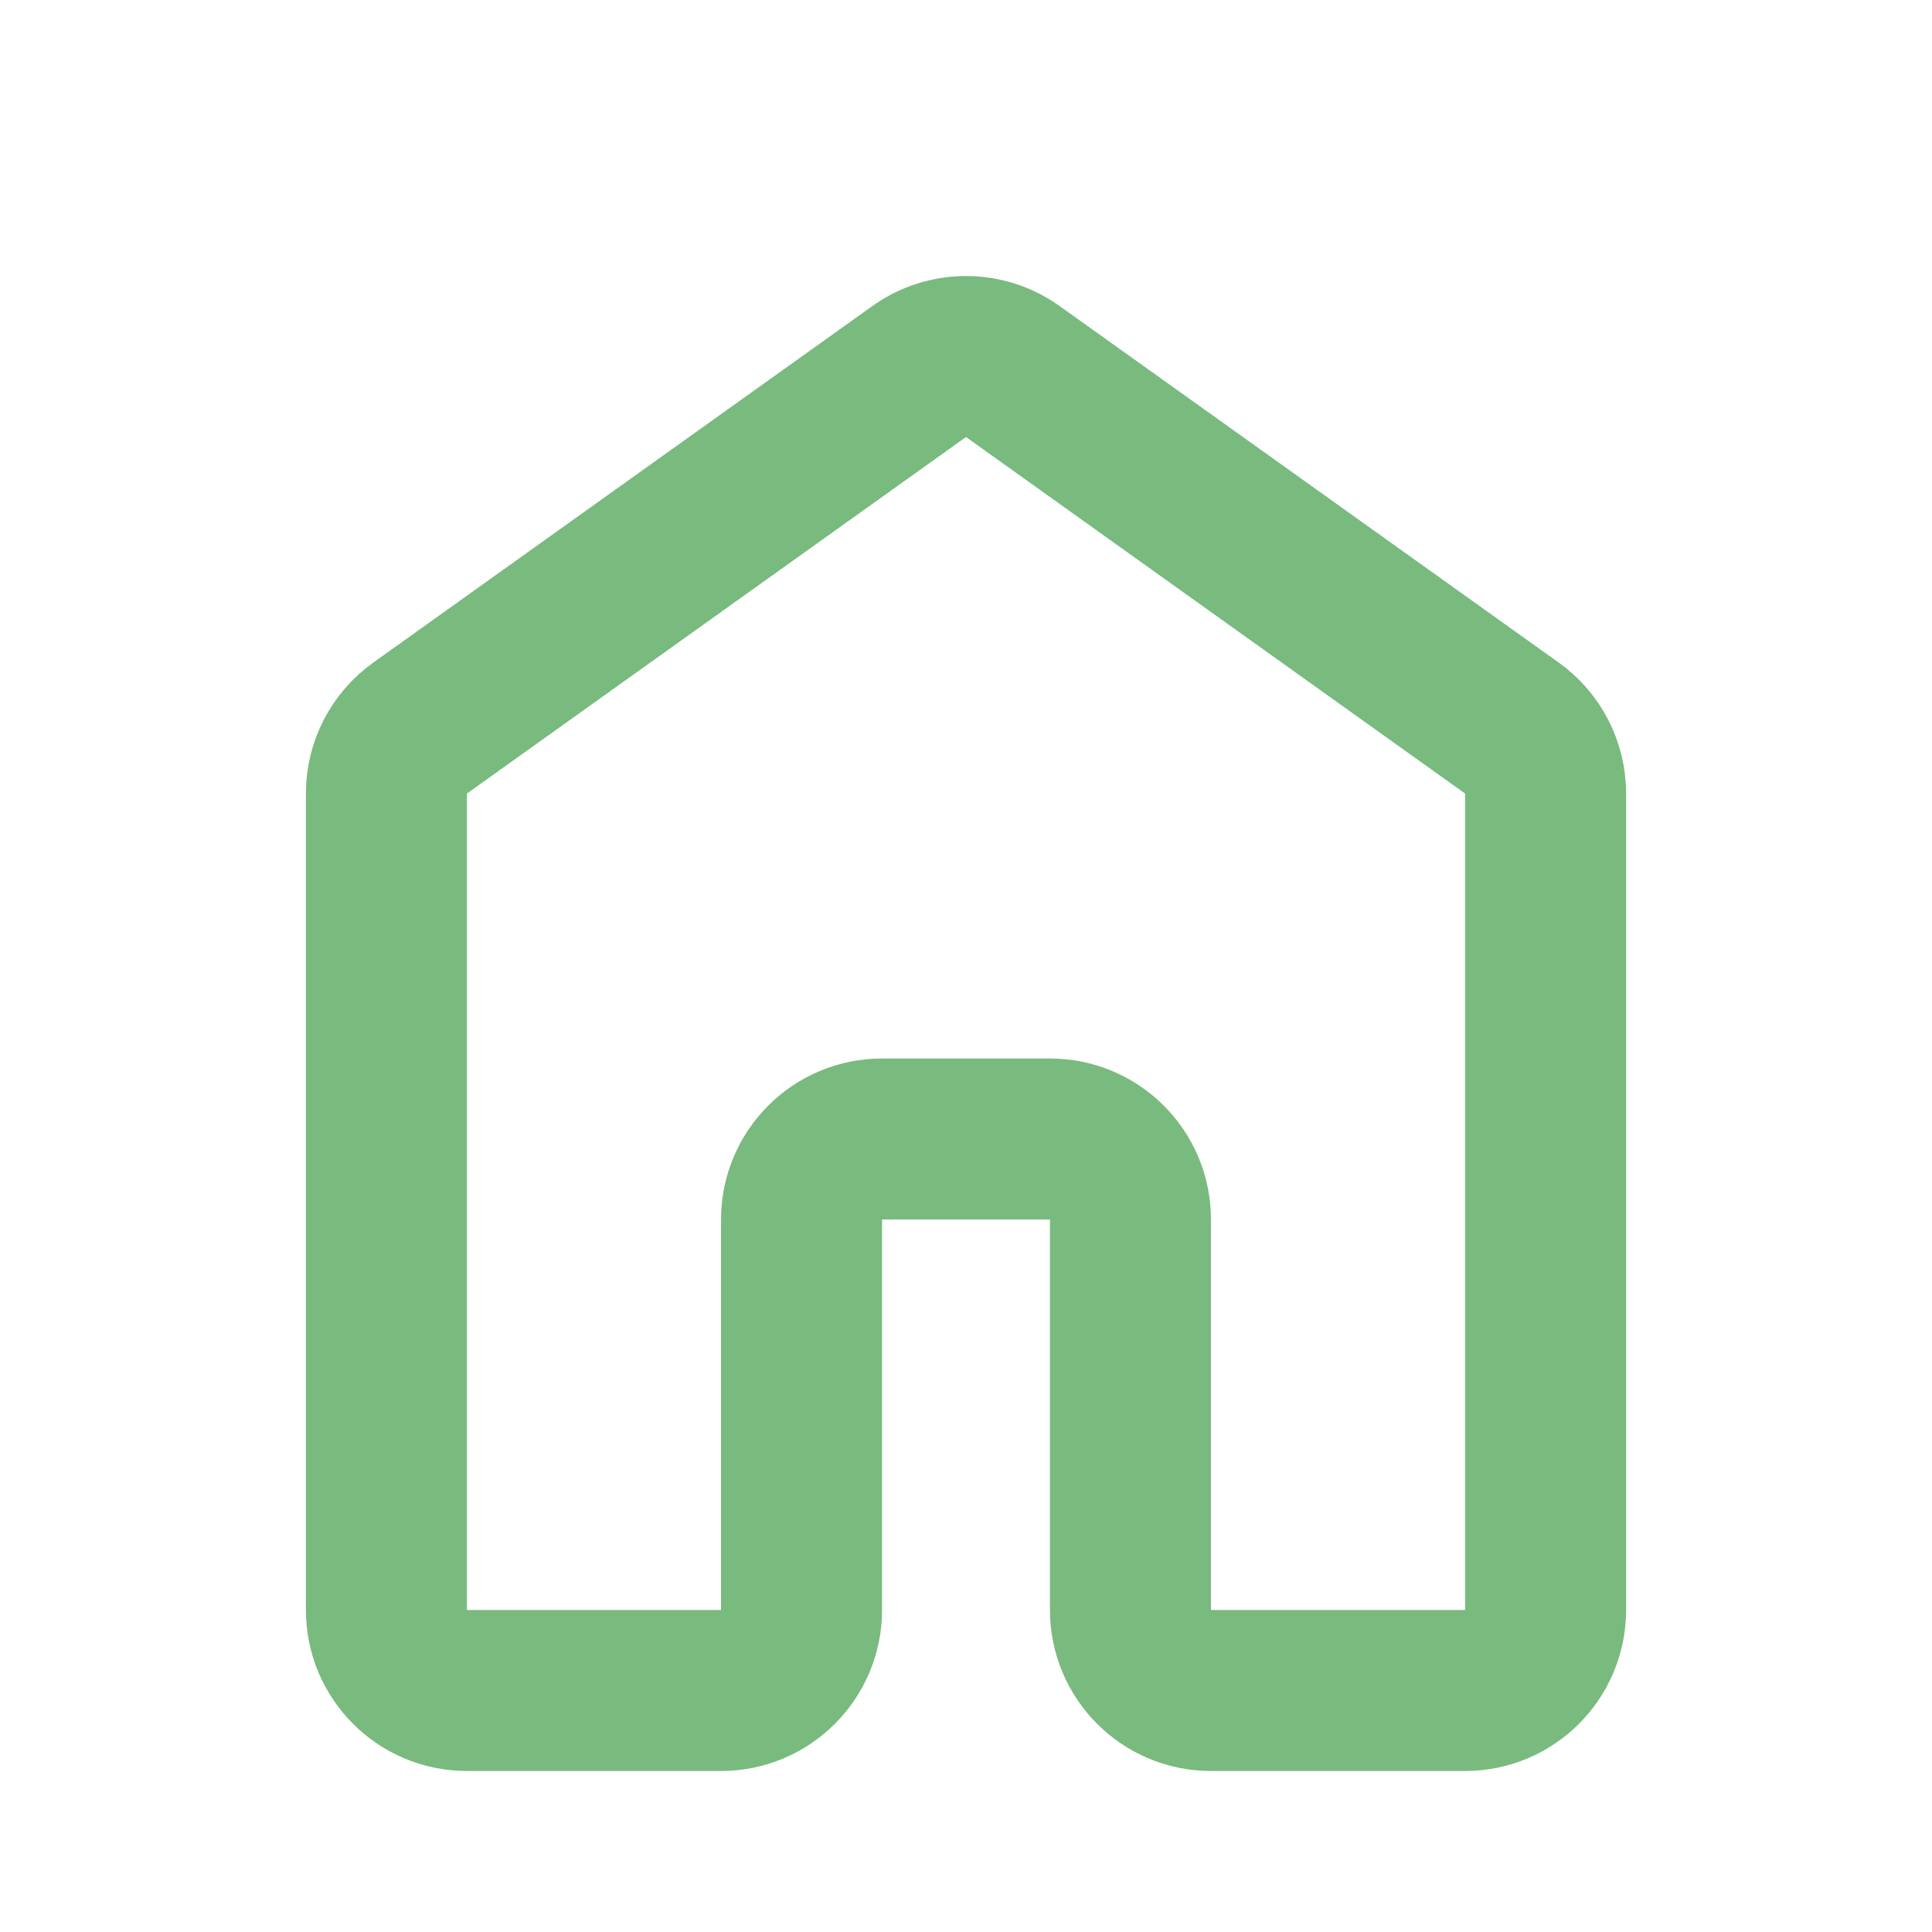
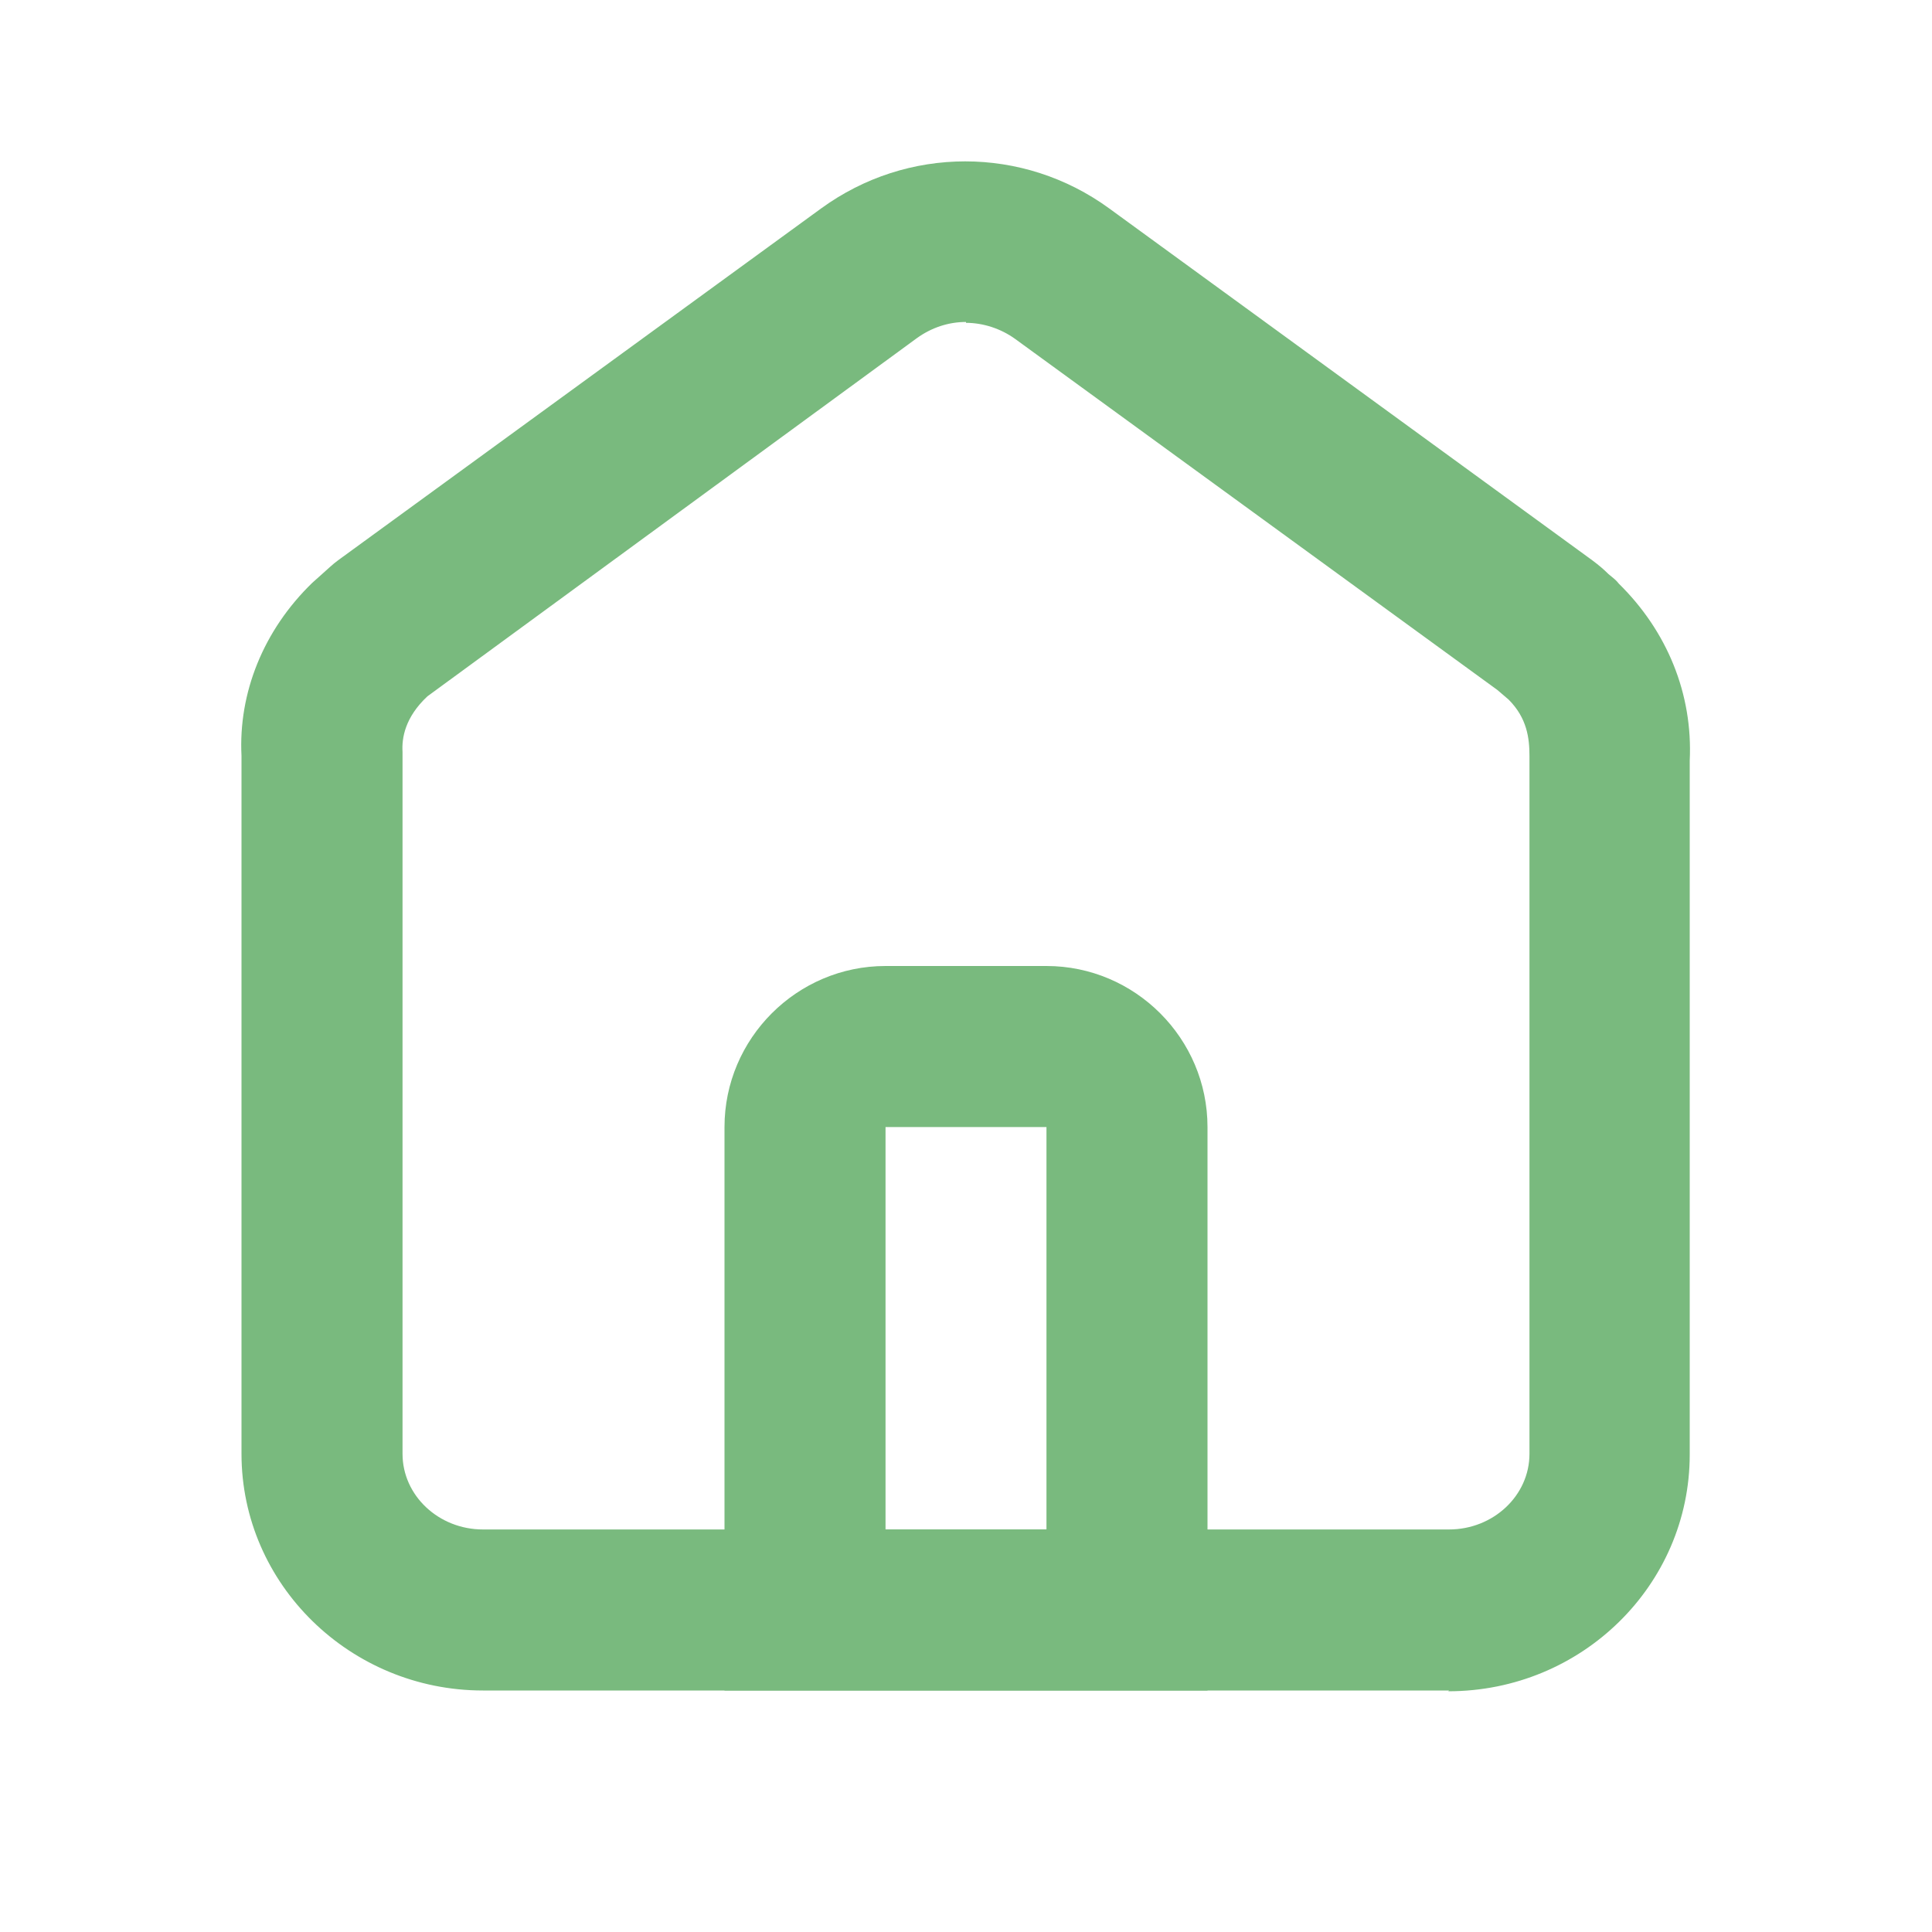
- <svg xmlns="http://www.w3.org/2000/svg" width="24" height="24" viewBox="0 0 24 24" fill="none">
-   <path d="M12.581 4.615C12.233 4.367 11.766 4.367 11.419 4.615L5.219 9.044C4.956 9.231 4.8 9.535 4.8 9.857V20C4.8 20.552 5.248 21 5.8 21H8.957C9.509 21 9.957 20.552 9.957 20V15.149C9.957 14.597 10.405 14.149 10.957 14.149H13.043C13.595 14.149 14.043 14.597 14.043 15.149V20C14.043 20.552 14.491 21 15.043 21H18.2C18.752 21 19.2 20.552 19.2 20V9.857C19.2 9.535 19.044 9.231 18.781 9.044L12.581 4.615Z" stroke="#79BA7E" stroke-width="2" stroke-linecap="round" stroke-linejoin="round" />
+ <svg xmlns="http://www.w3.org/2000/svg" width="20" height="20" viewBox="0 0 20 20" fill="none">
+   <g id="home">
+     <path id="Vector" d="M15 17.5H5C3.625 17.5 2.5 16.4 2.5 15.05V7.825C2.467 7.175 2.725 6.525 3.233 6.033L3.317 5.958C3.392 5.892 3.442 5.842 3.5 5.8L8.5 2.158C9.392 1.508 10.592 1.508 11.483 2.158L16.483 5.8C16.55 5.85 16.6 5.892 16.65 5.942C16.7 5.983 16.733 6.008 16.758 6.042C17.258 6.533 17.525 7.183 17.492 7.875V15.058C17.492 16.408 16.375 17.508 14.992 17.508L15 17.5ZM10 3.333C9.817 3.333 9.642 3.392 9.492 3.5L4.425 7.208C4.192 7.425 4.158 7.642 4.167 7.783V15.05C4.167 15.483 4.542 15.833 5 15.833H15C15.458 15.833 15.833 15.483 15.833 15.05V7.825C15.833 7.642 15.808 7.433 15.617 7.242L15.5 7.142L10.508 3.508C10.358 3.4 10.175 3.342 10 3.342V3.333Z" fill="#79BA7E" />
+     <path id="Vector_2" d="M12.5 17.5H7.5V11.667C7.5 10.75 8.25 10 9.167 10H10.833C11.75 10 12.5 10.75 12.5 11.667V17.5ZM9.167 15.833H10.833V11.667H9.167V15.833Z" fill="#79BA7E" />
+   </g>
</svg>
